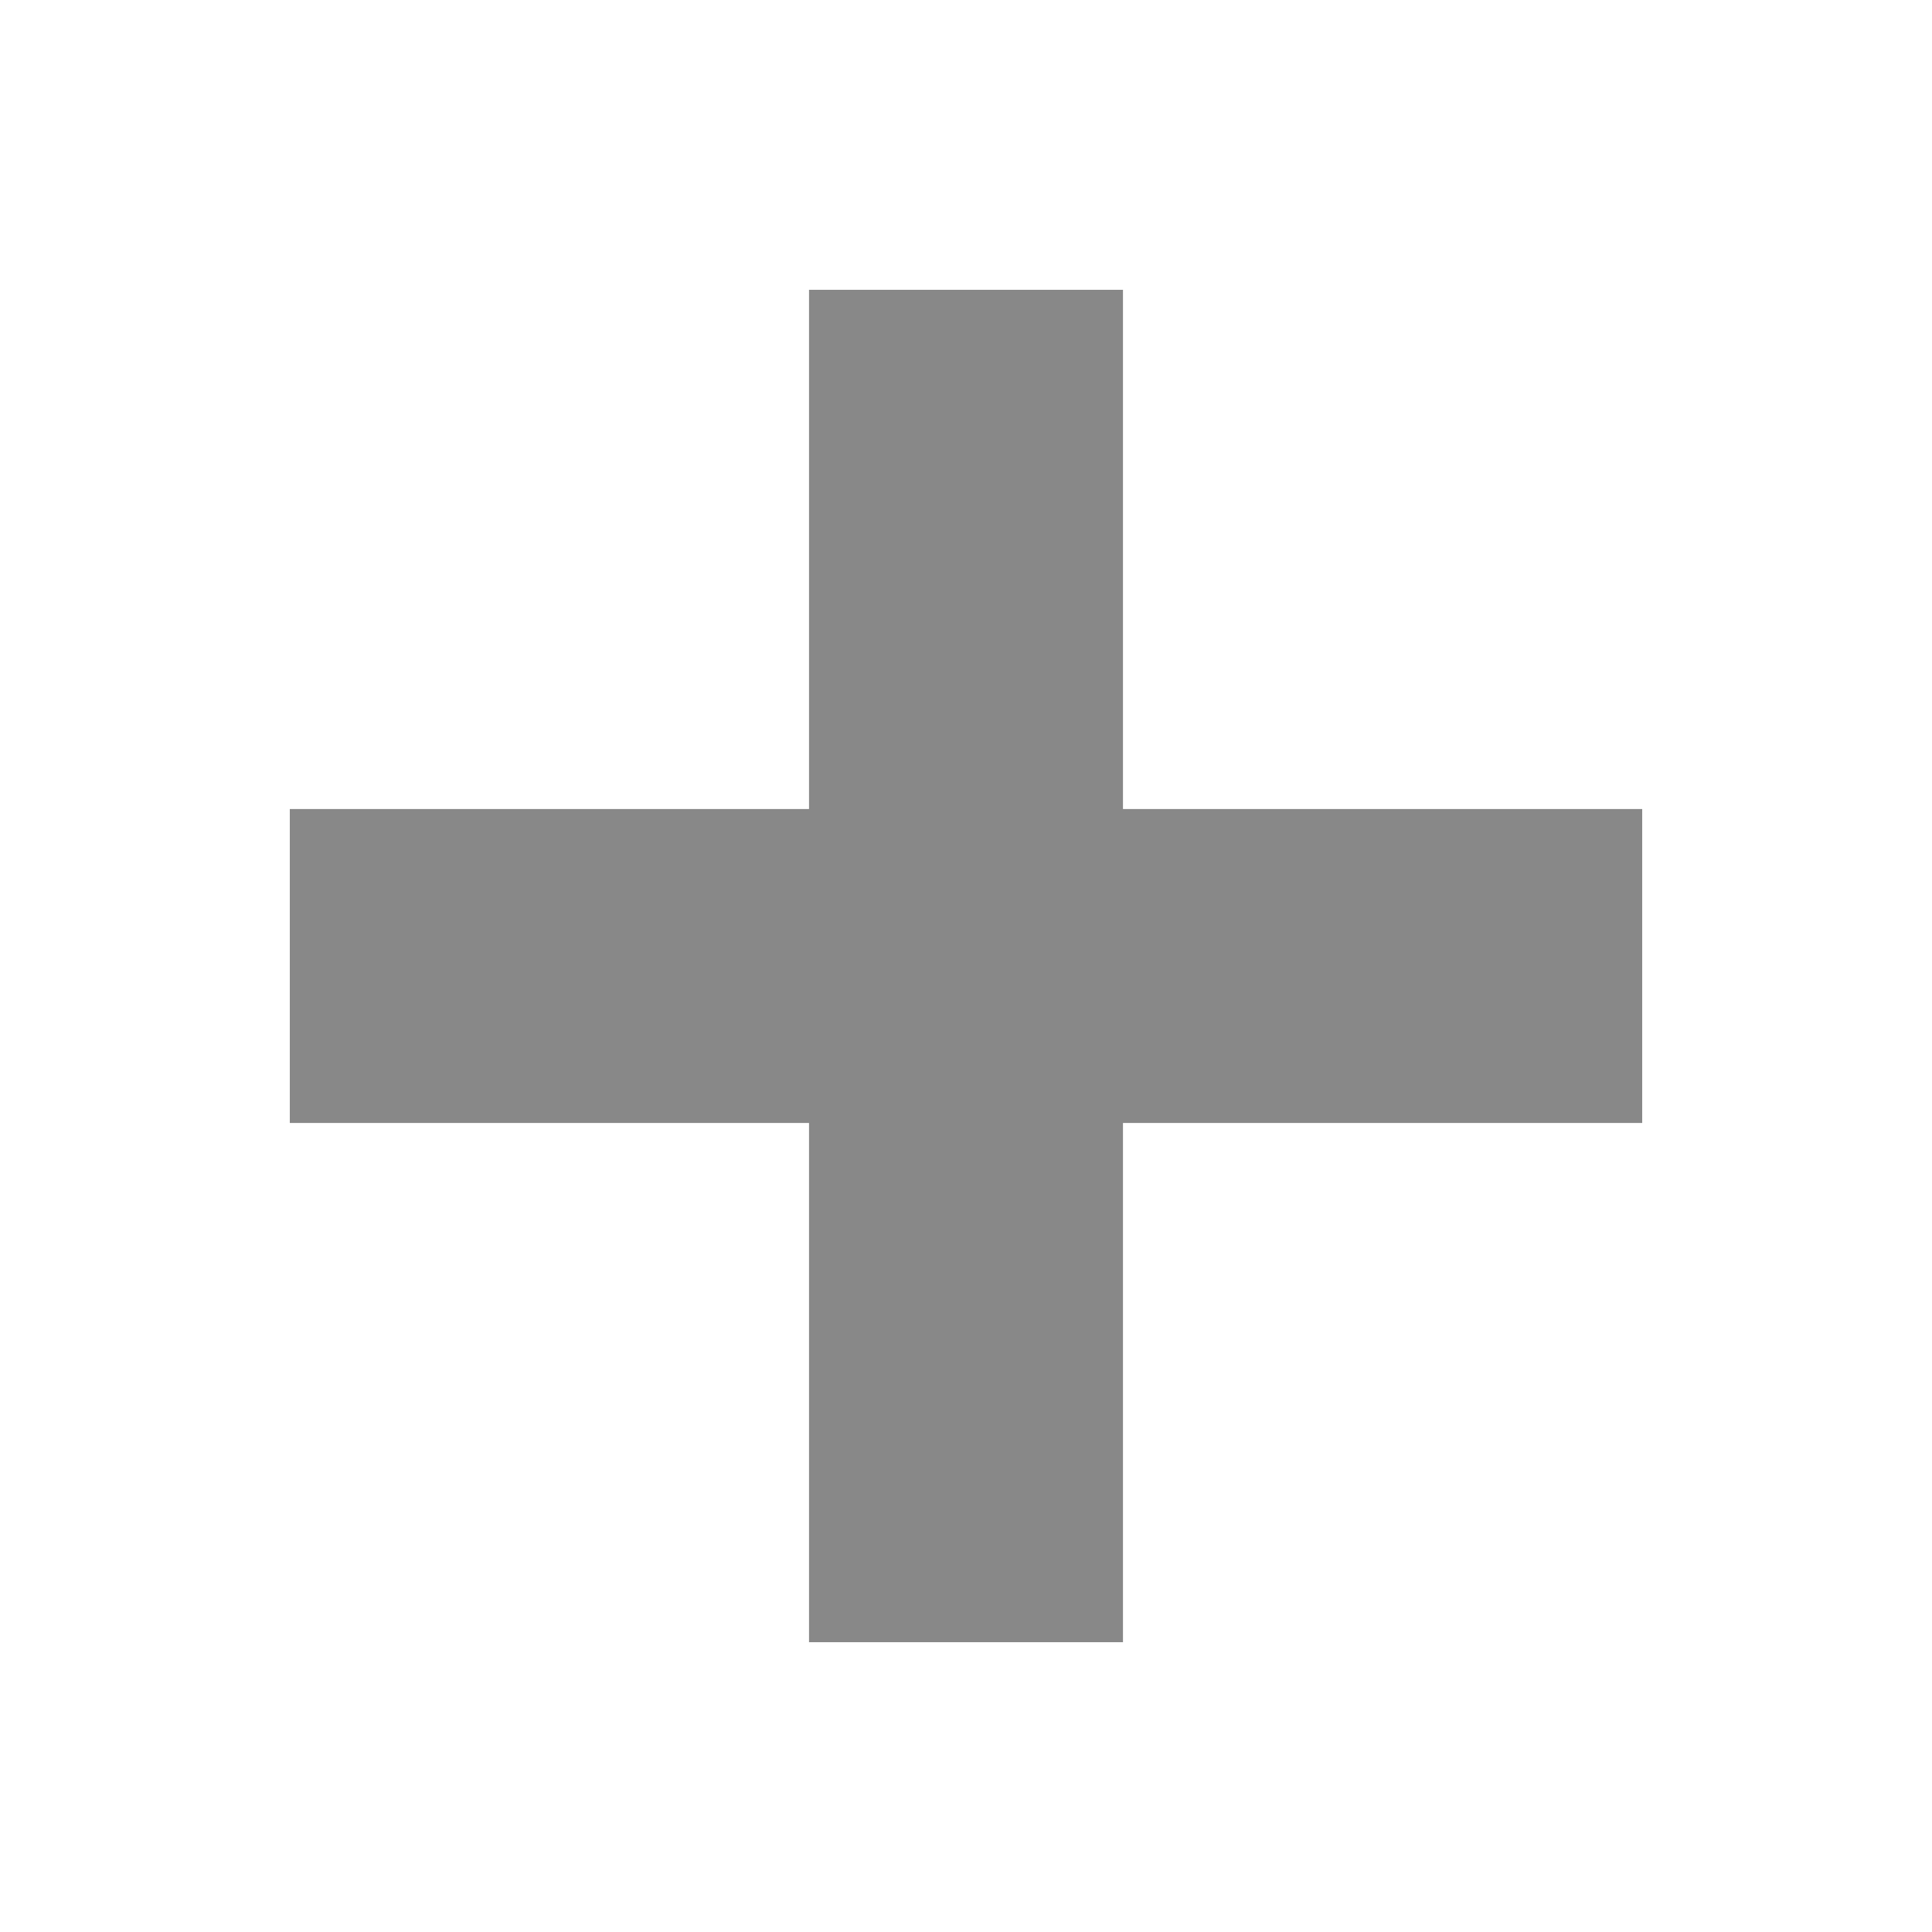
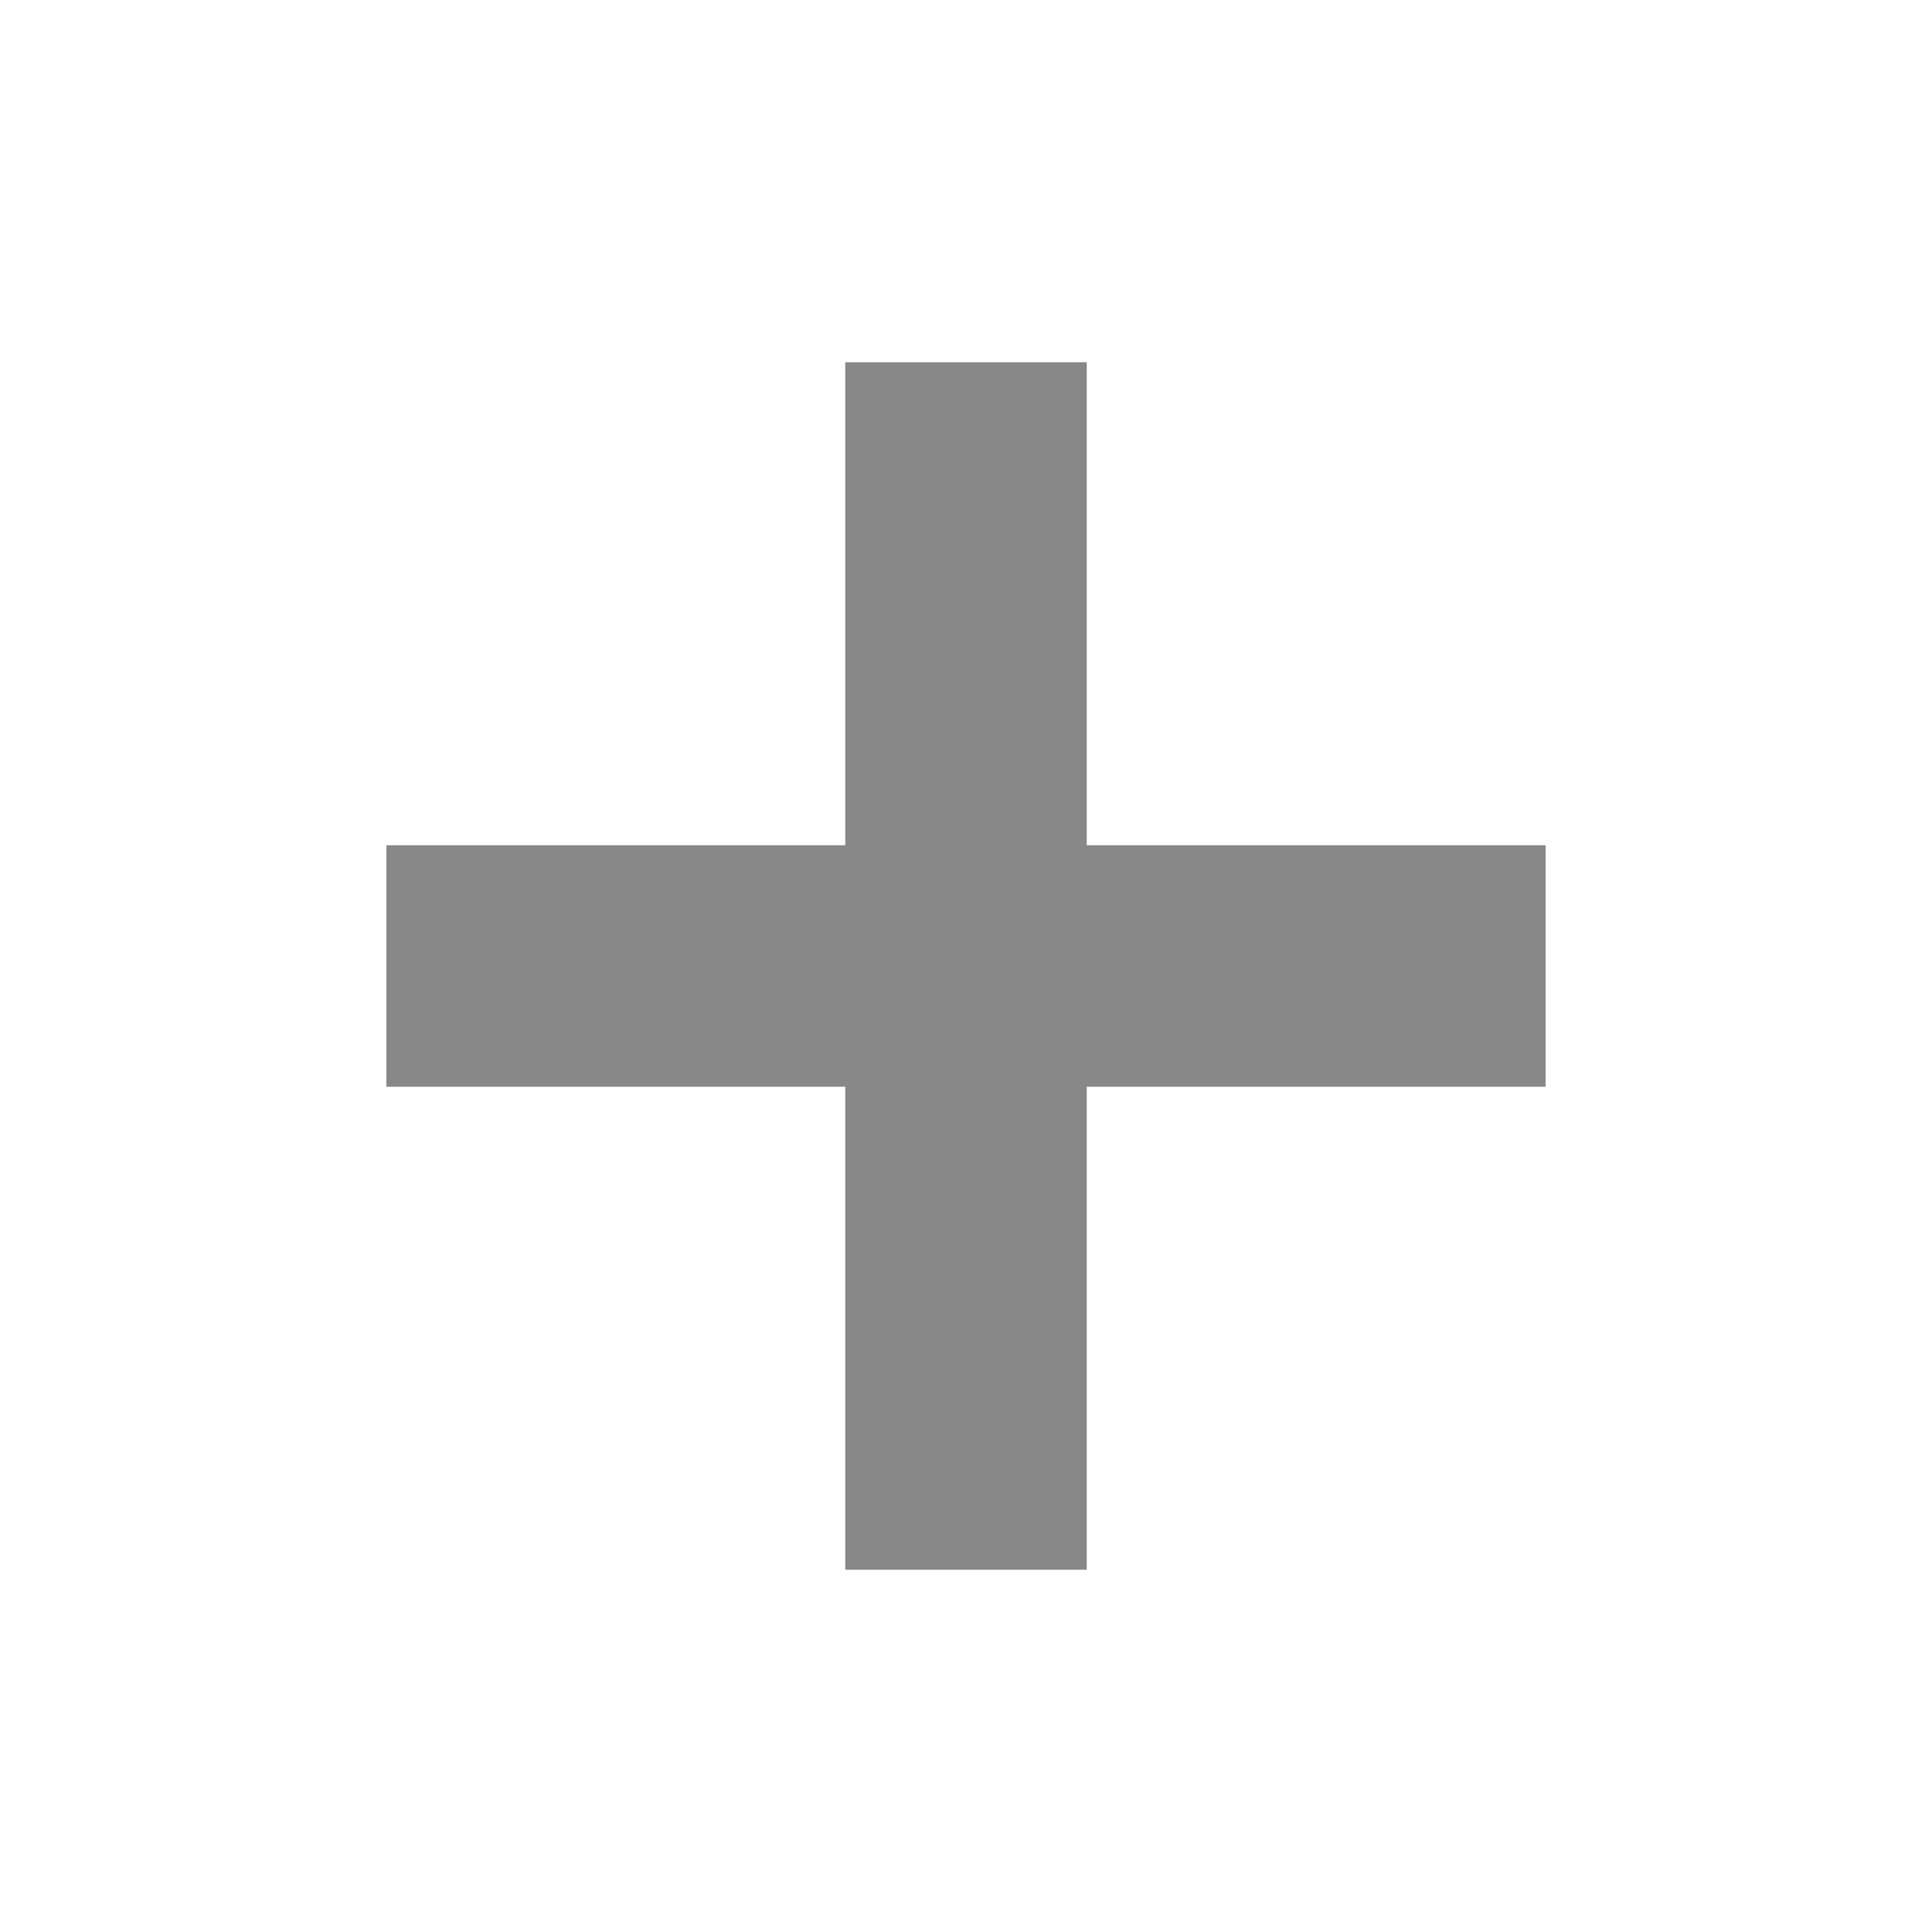
<svg xmlns="http://www.w3.org/2000/svg" width="80px" height="80px" viewBox="0 0 80 80" version="1.1">
-   <path d="M46.5,12 L46.5,33.5 L68,33.5 L68,46.5 L46.5,46.5 L46.5,68 L33.5,68 L33.5,46.5 L12,46.5 L12,33.5 L33.5,33.5 L33.5,12 L46.5,12 Z" fill="#888" />
+   <polygon id="increase" fill="#888" points="45 15 45 35 64 35 64 45 45 45 45 65 35 65 35 45 16 45 16 35 35 35 35 15" />
</svg>
